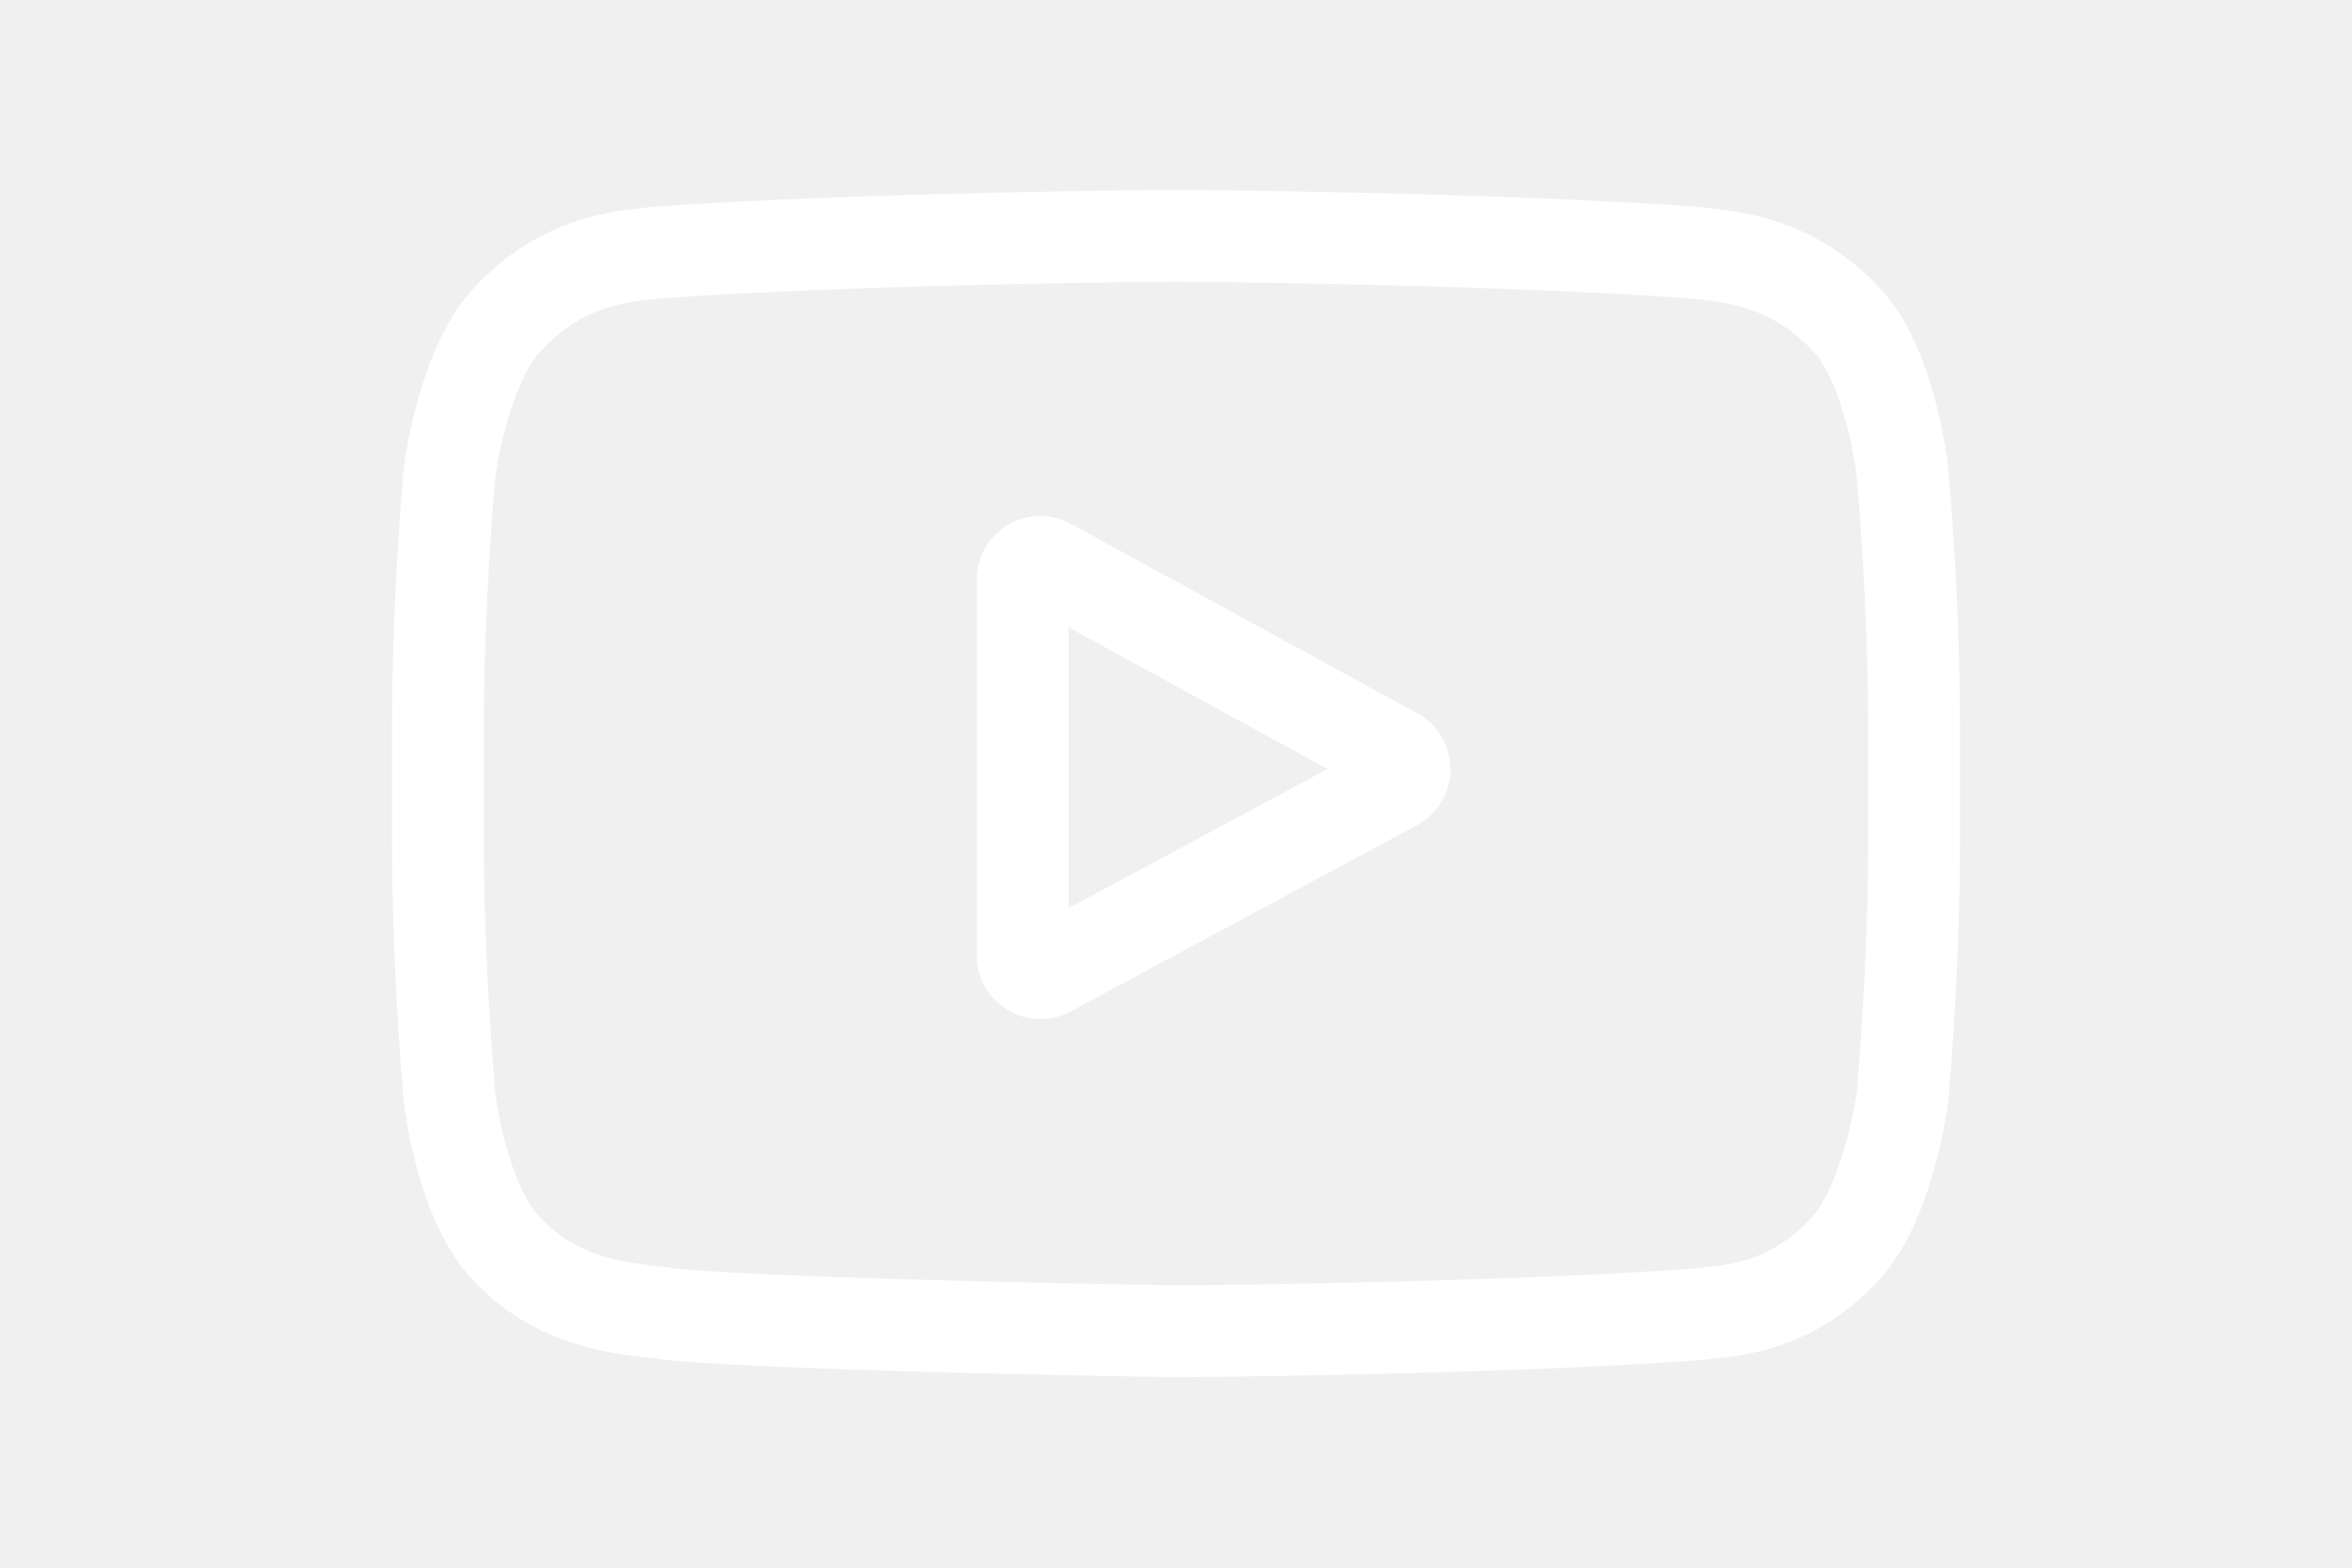
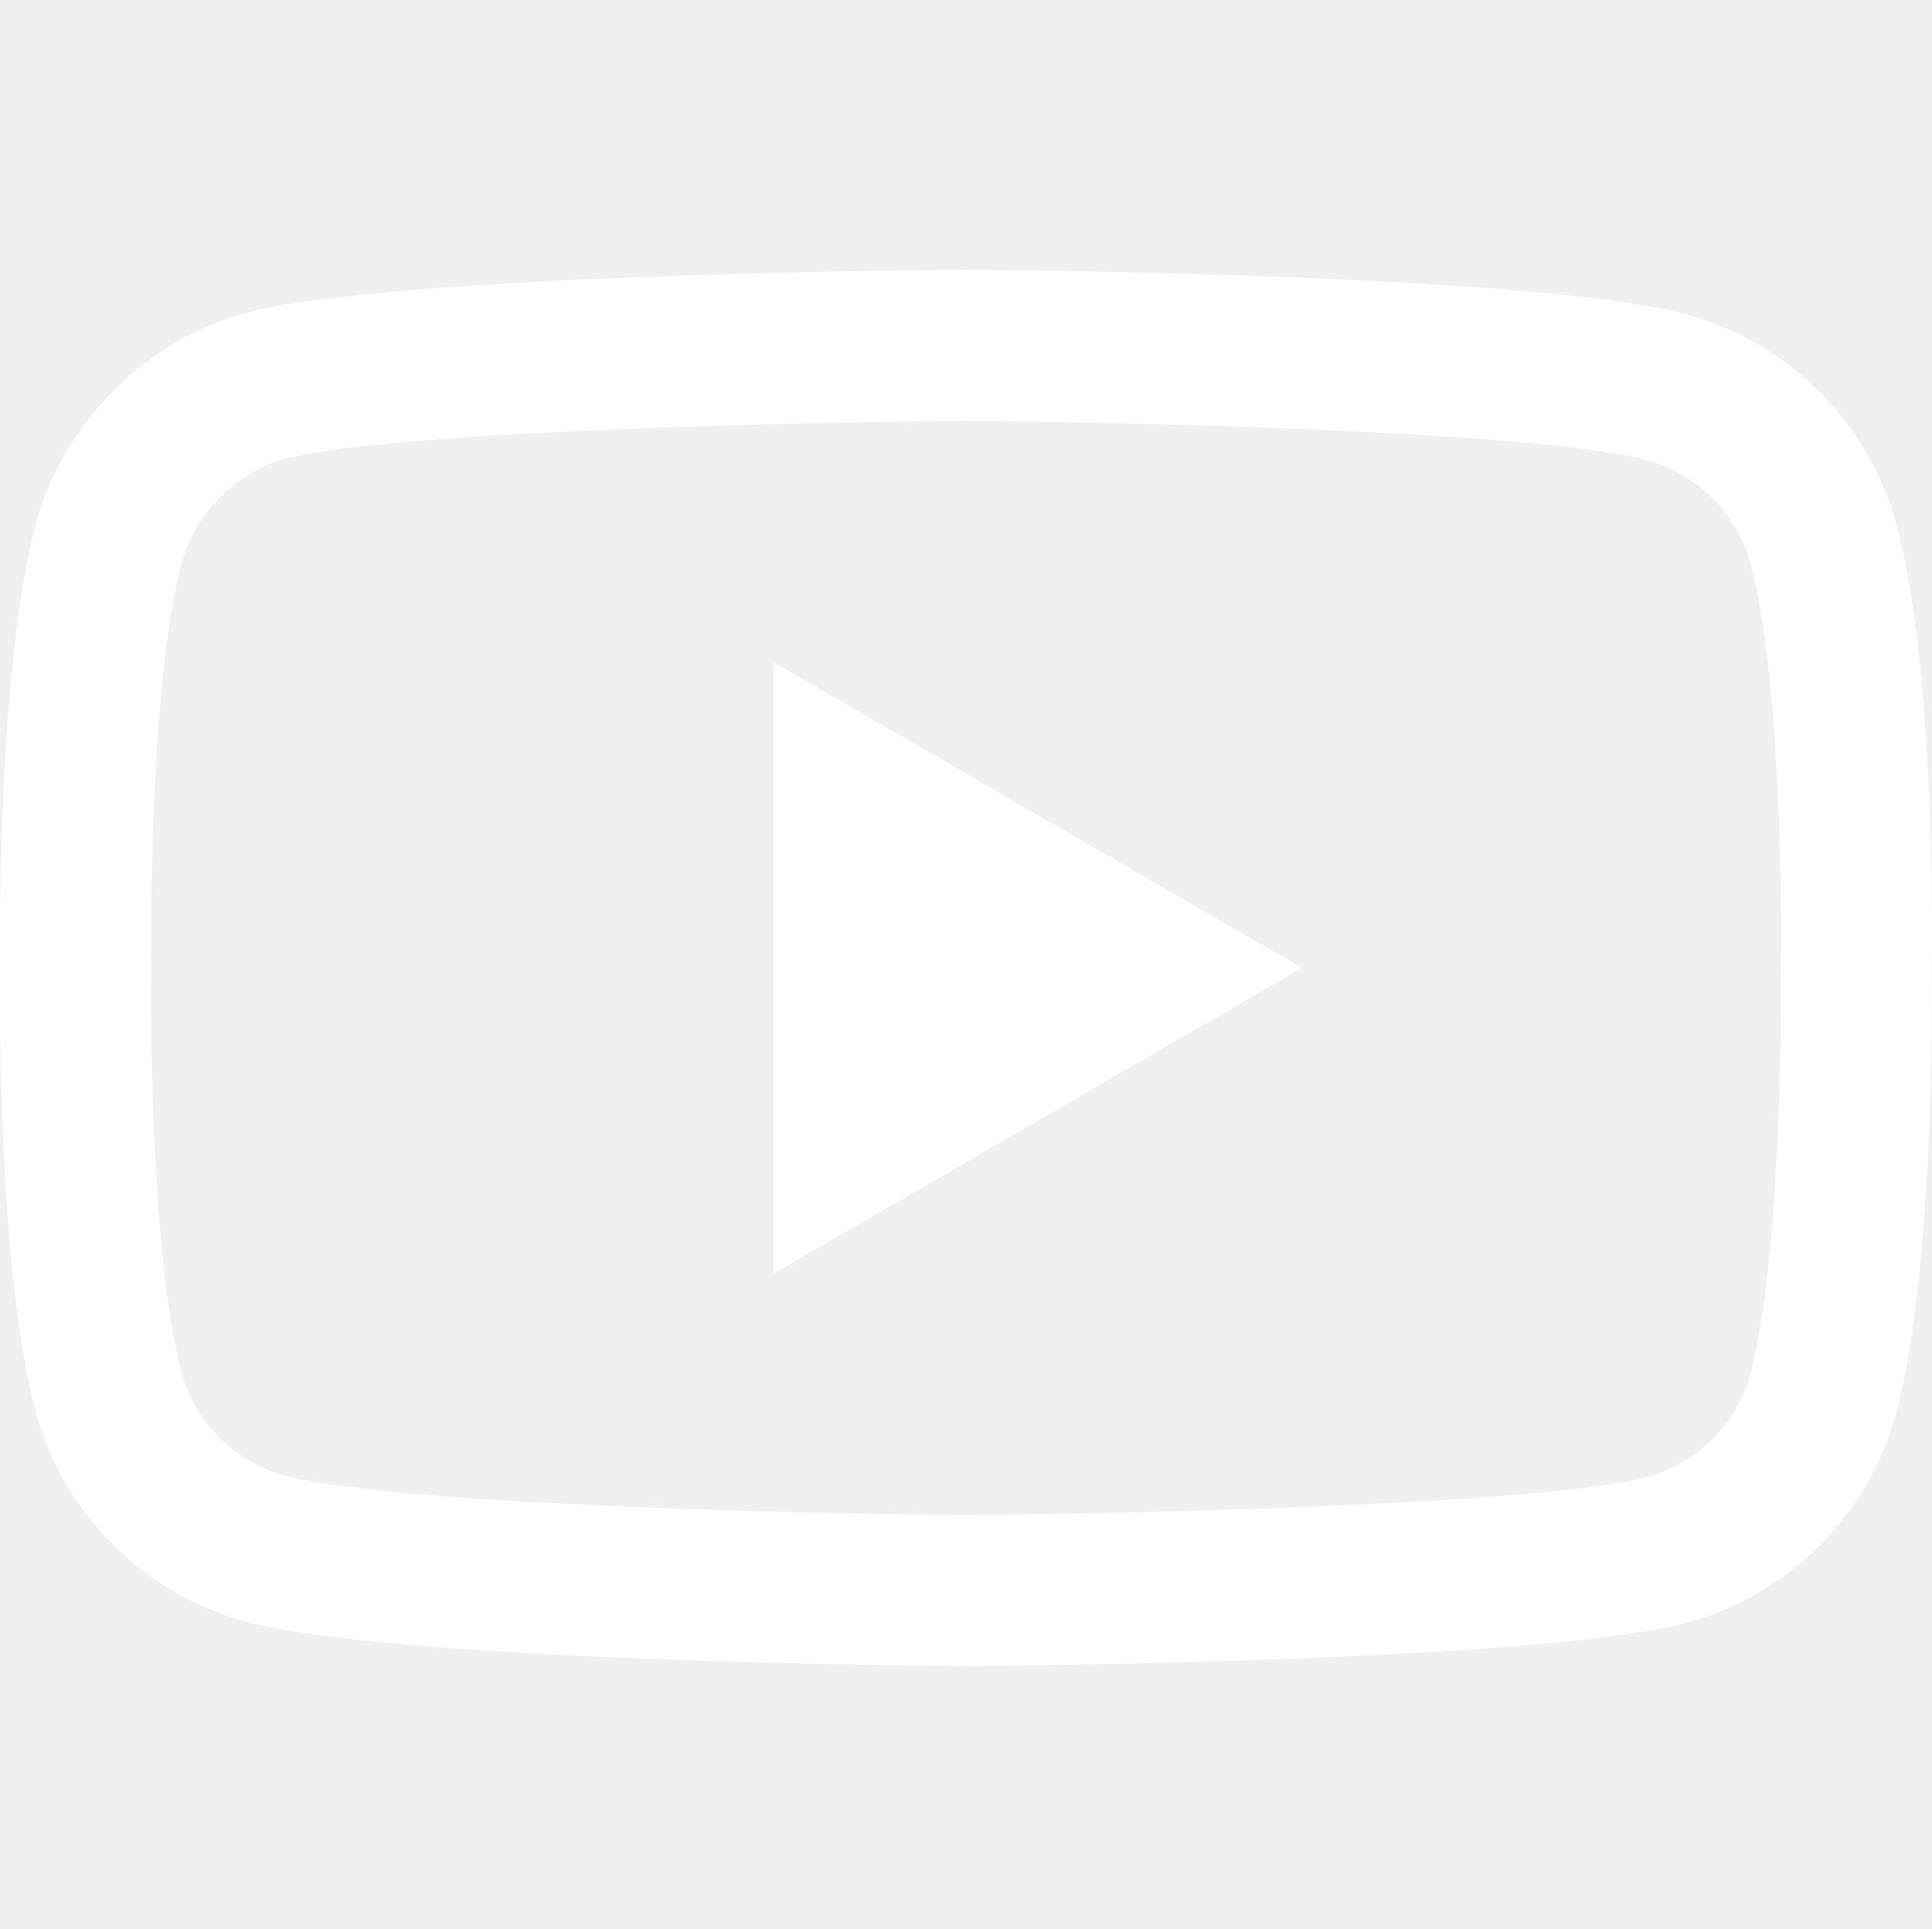
- <svg xmlns="http://www.w3.org/2000/svg" viewBox="0 -62 512.002 512" width="45" height="30">
-   <g>
-     <path d="m334.809 170.992-113.113-61.891c-6.504-3.559-14.191-3.426-20.566.352-6.379 3.781-10.184 10.461-10.184 17.875v122.719c0 7.379 3.781 14.047 10.117 17.832 3.309 1.977 6.977 2.969 10.652 2.969 3.367 0 6.742-.832 9.848-2.504l113.117-60.824c6.715-3.613 10.906-10.594 10.938-18.223.027-7.629-4.113-14.641-10.809-18.305zm-113.859 63.617v-91.719l84.539 46.258zm0 0" data-original="#000000" class="active-path" data-old_color="#000000" fill="#FFFFFF" />
-     <path d="m508.234 91.527-.023-.234c-.434-4.121-4.75-40.777-22.57-59.422-20.598-21.93-43.949-24.594-55.18-25.871-.93-.105-1.781-.203-2.543-.305l-.895-.094c-67.688-4.922-169.91-5.594-170.934-5.598l-.09-.004-.09.004c-1.023.004-103.246.676-171.543 5.598l-.902.094c-.727.098-1.527.188-2.398.289-11.102 1.281-34.203 3.949-54.859 26.672-16.973 18.445-21.879 54.316-22.383 58.348l-.059.523c-.152 1.715-3.766 42.539-3.766 83.523v38.312c0 40.984 3.613 81.809 3.766 83.527l.027.258c.434 4.055 4.746 40.039 22.484 58.691 19.367 21.195 43.855 24 57.027 25.508 2.082.238 3.875.441 5.098.656l1.184.164c39.082 3.719 161.617 5.551 166.812 5.625l.156.004.156-.004c1.023-.004 103.242-.676 170.93-5.598l.895-.094c.855-.113 1.816-.215 2.871-.324 11.039-1.172 34.016-3.605 54.387-26.02 16.973-18.449 21.883-54.32 22.383-58.348l.059-.523c.152-1.719 3.77-42.539 3.77-83.523v-38.312c-.004-40.984-3.617-81.805-3.77-83.523zm-26.238 121.836c0 37.934-3.312 77-3.625 80.586-1.273 9.879-6.449 32.574-14.719 41.562-12.75 14.027-25.848 15.418-35.41 16.43-1.156.121-2.227.238-3.195.359-65.469 4.734-163.832 5.461-168.363 5.488-5.082-.074-125.824-1.922-163.715-5.441-1.941-.316-4.039-.559-6.25-.809-11.215-1.285-26.566-3.043-38.371-16.027l-.277-.297c-8.125-8.465-13.152-29.688-14.43-41.148-.238-2.711-3.637-42.238-3.637-80.703v-38.312c0-37.891 3.305-76.914 3.625-80.574 1.52-11.637 6.793-32.957 14.719-41.574 13.141-14.453 26.996-16.055 36.16-17.113.875-.102 1.691-.195 2.445-.293 66.422-4.758 165.492-5.465 169.047-5.492 3.555.023 102.59.734 168.422 5.492.809.102 1.691.203 2.641.312 9.426 1.074 23.672 2.699 36.746 16.645l.121.129c8.125 8.465 13.152 30.059 14.43 41.75.227 2.559 3.637 42.172 3.637 80.719zm0 0" data-original="#000000" class="active-path" data-old_color="#000000" fill="#FFFFFF" />
-   </g>
+ <svg xmlns="http://www.w3.org/2000/svg" viewBox="0 -71 511.999 511">
+   <path d="m255.98 370.492c-.043 0-.09 0-.137 0-15.449-.105-152.027-1.352-190.723-11.816-27.043-7.27-48.391-28.594-55.68-55.641-10.125-38.012-9.48-111.195-9.41-117.039-.066-5.816-.719-79.605 9.379-117.93.012-.035.02-.074.031-.109 7.207-26.738 29.035-48.723 55.613-56.012.066-.02.137-.035.203-.055 38.258-10.055 175.105-11.285 190.586-11.391h.277c15.488.105 152.43 1.352 190.77 11.832 26.973 7.25 48.305 28.547 55.613 55.559 10.504 38.352 9.531 112.301 9.426 118.543.074 6.148.688 78.676-9.379 116.879-.008.039-.02.074-.027.109-7.293 27.047-28.637 48.371-55.711 55.648-.035.012-.074.02-.109.031-38.254 10.051-175.105 11.281-190.582 11.391-.047 0-.094 0-.141 0zm-207.906-292.168c-8.891 33.828-8.051 106.676-8.043 107.41v.527c-.266 20.203.668 78.711 8.047 106.422 3.578 13.27 14.105 23.781 27.457 27.371 28.551 7.723 139.789 10.152 180.445 10.438 40.762-.285 152.164-2.648 180.504-10.062 13.309-3.602 23.801-14.078 27.402-27.363 7.387-28.117 8.312-86.34 8.043-106.414 0-.211 0-.422.004-.633.367-20.445-.355-79.637-8.012-107.57-.008-.027-.016-.055-.02-.082-3.594-13.328-14.125-23.84-27.477-27.43-28.273-7.73-139.691-10.152-180.445-10.438-40.734.285-152.027 2.645-180.453 10.051-13.098 3.633-23.863 14.52-27.453 27.773zm435.137 219.895h.012zm-278.211-31.727v-161.996l140 81zm0 0" fill="#FFFFFF" />
</svg>
